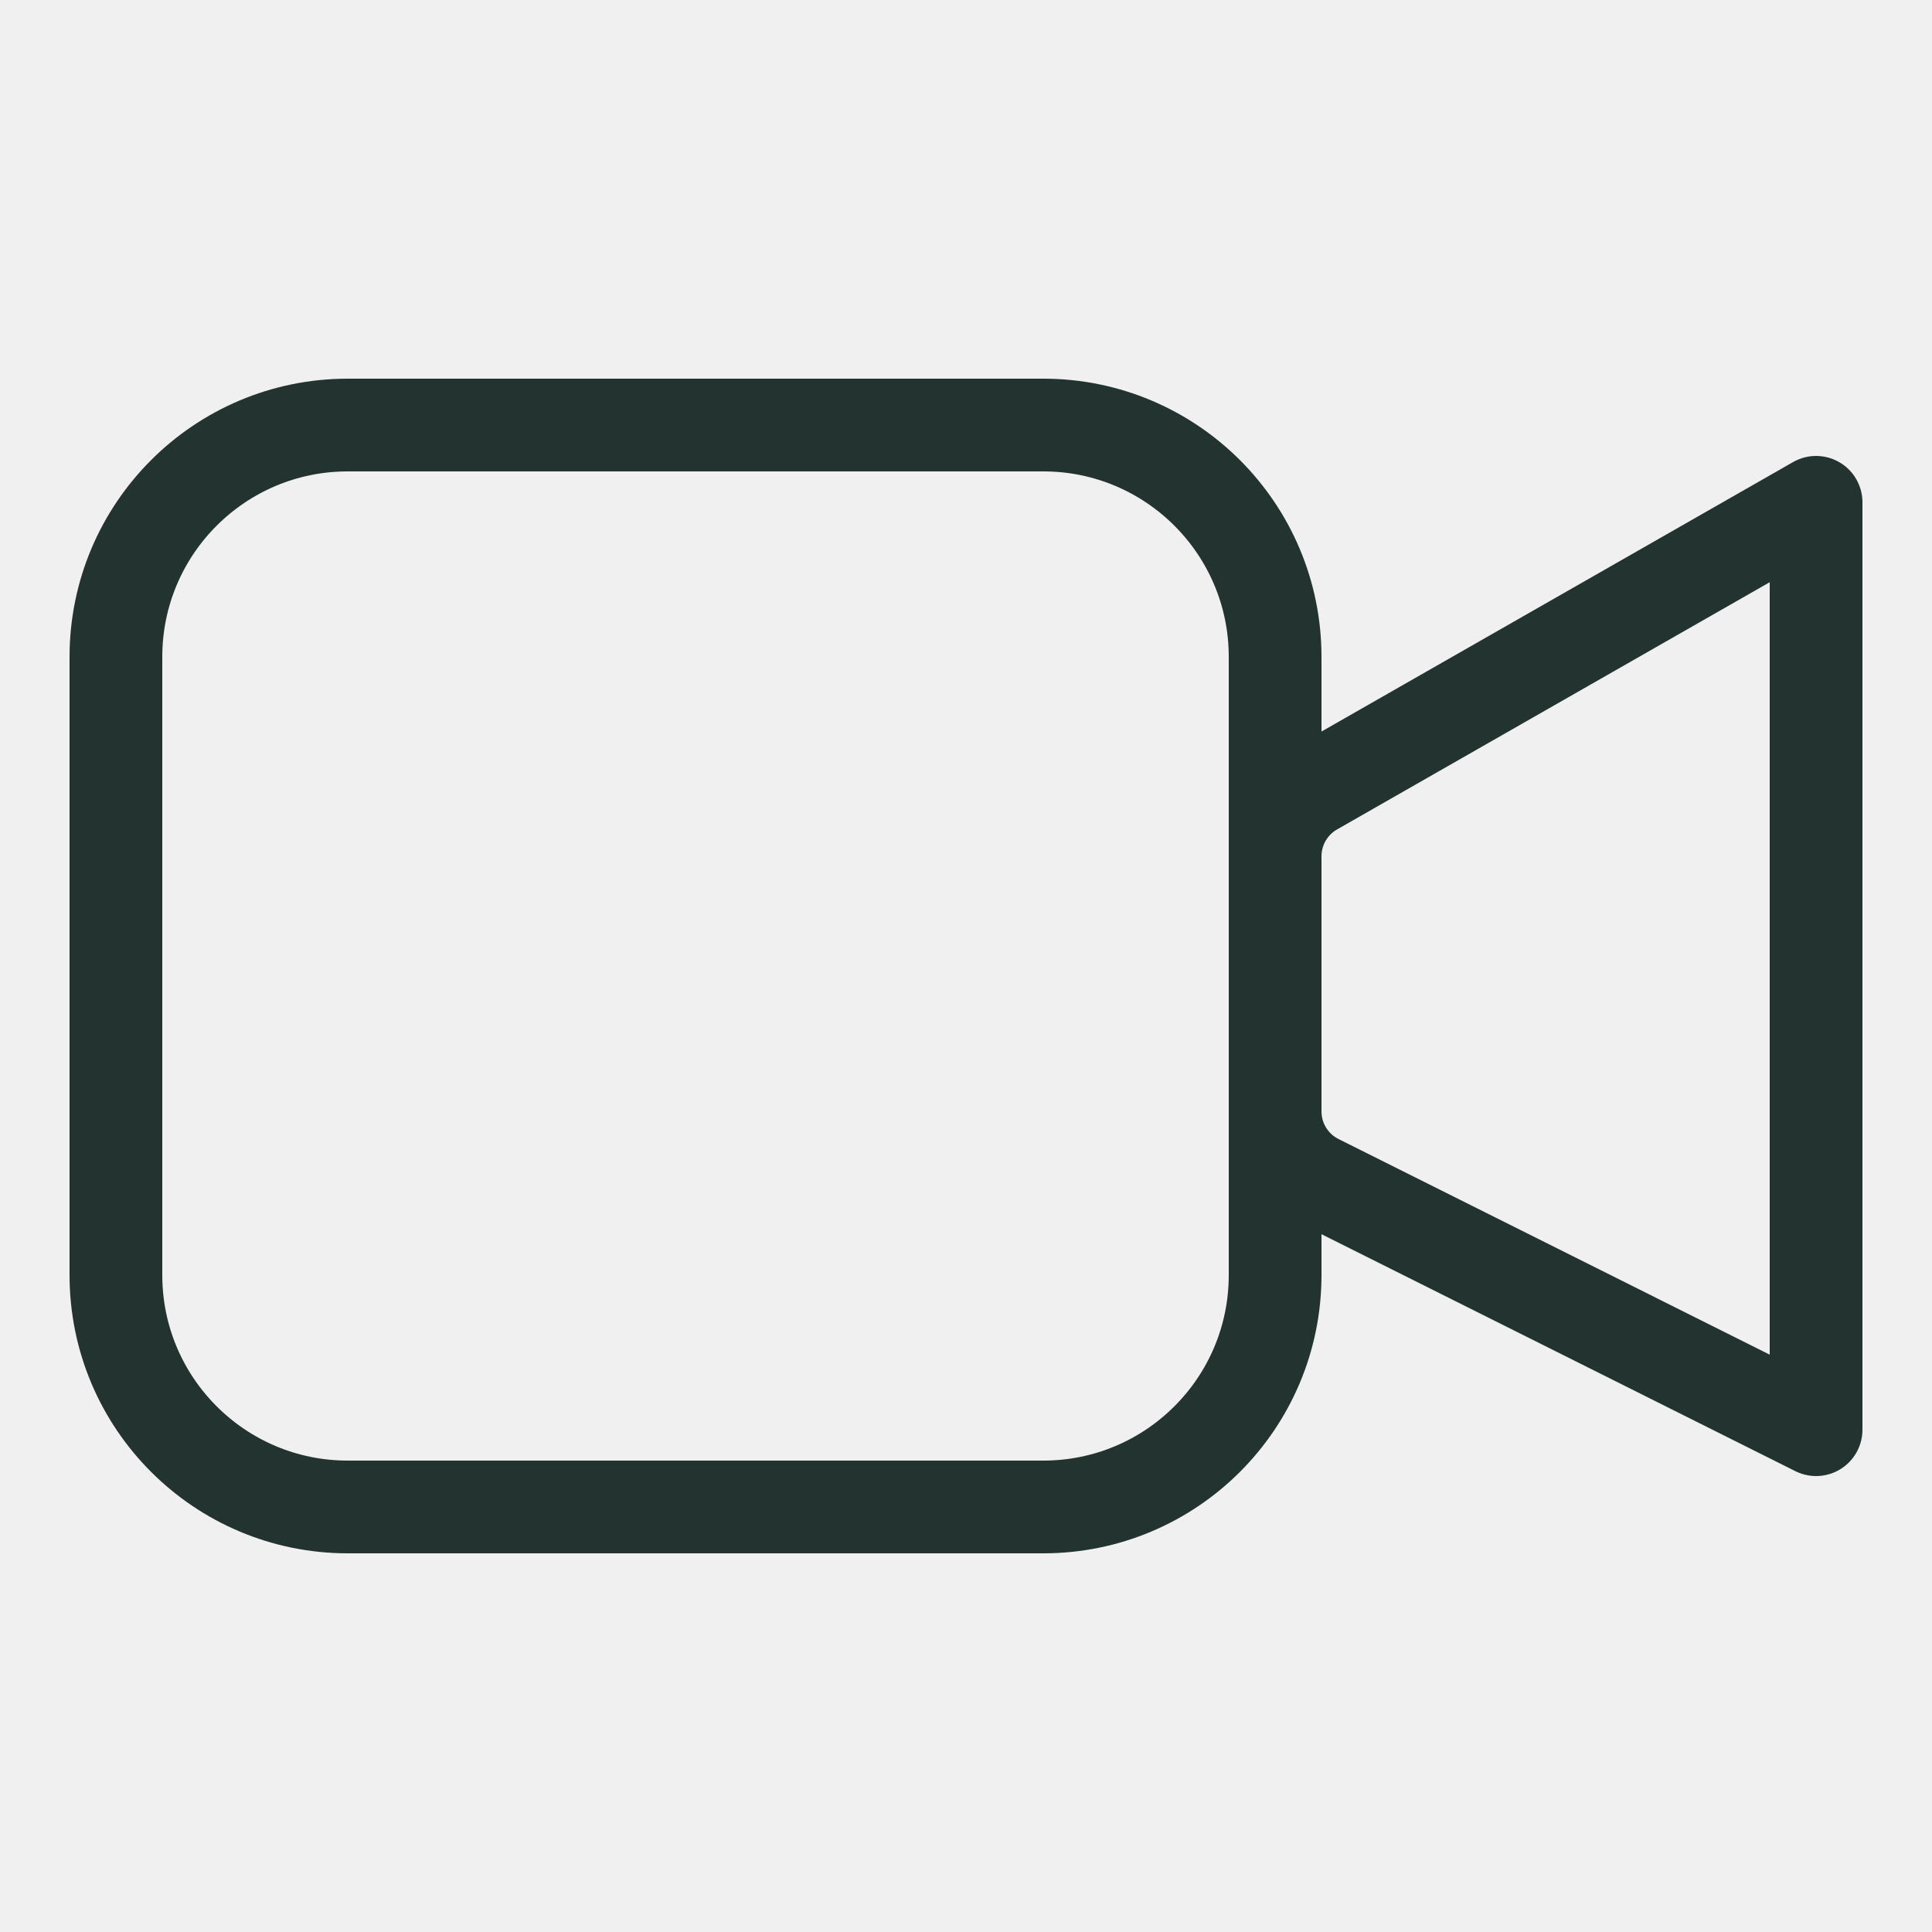
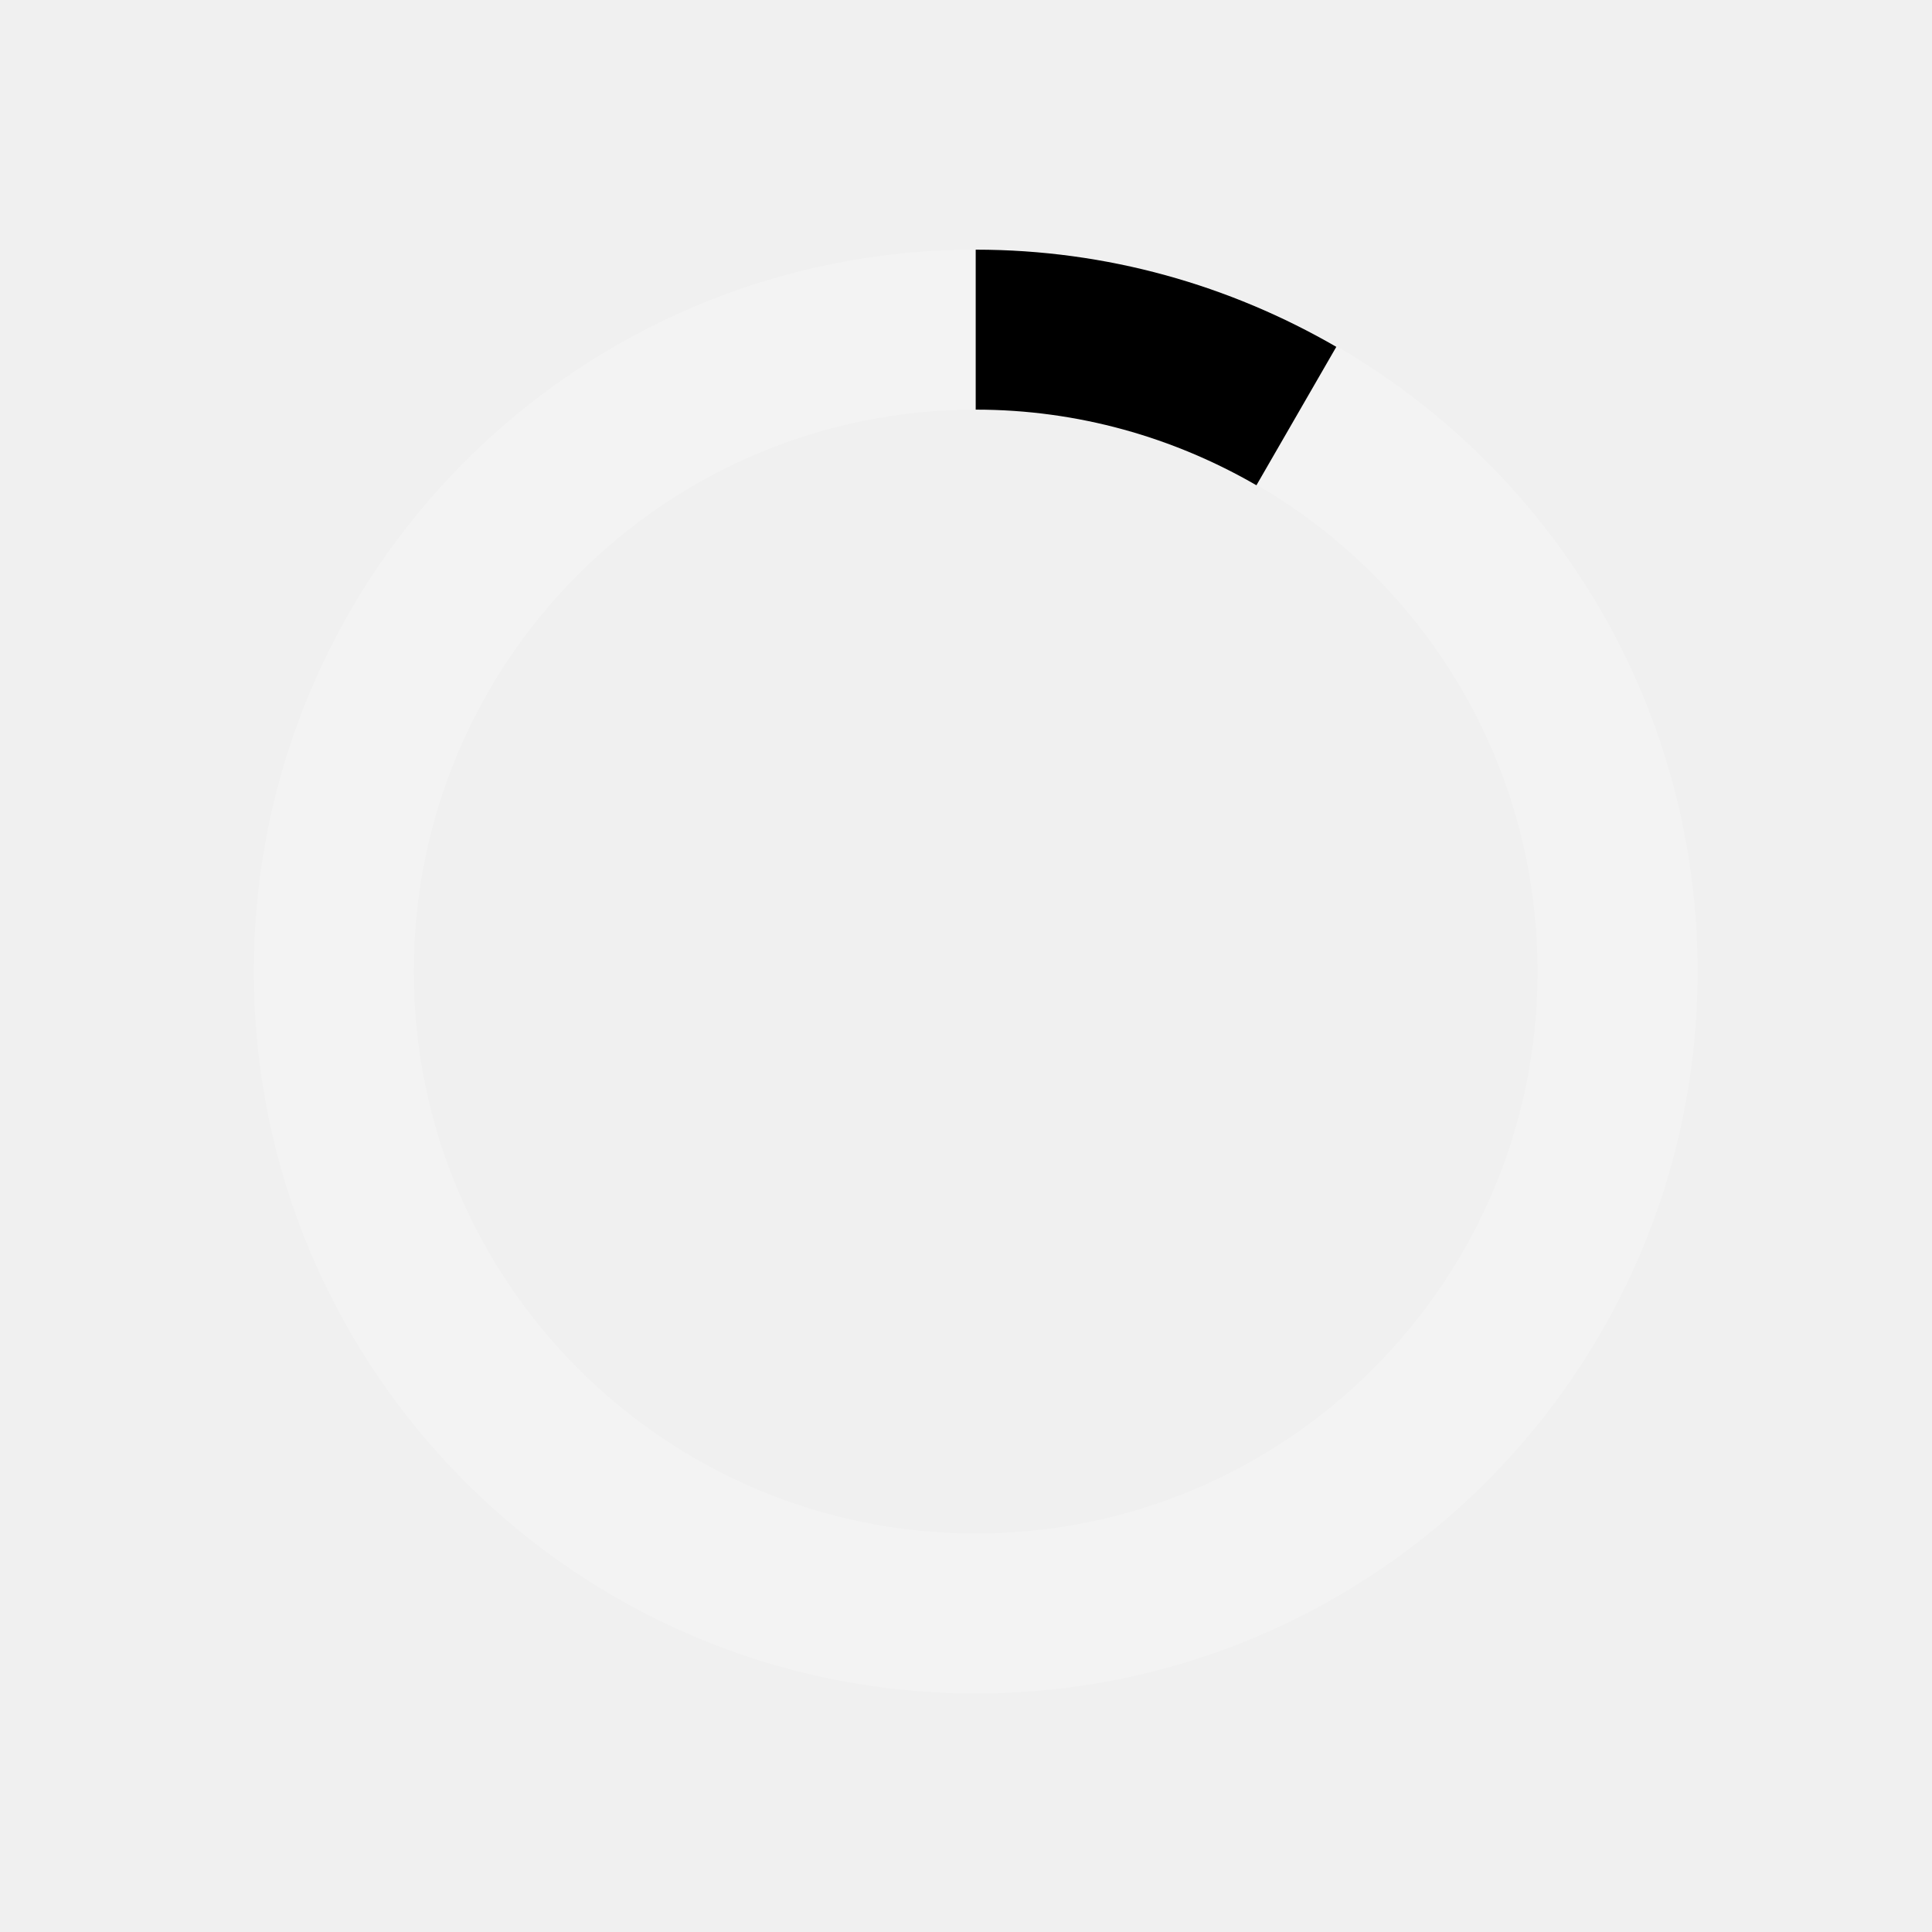
- <svg xmlns="http://www.w3.org/2000/svg" width="25" height="25" viewBox="0 0 25 25" fill="none" style="display:inline-block">
-   <g clip-path="url(#clip0_5594_141259)">
-     <rect x="1.5" y="5.5" width="15" height="14" rx="3" stroke="#223330" stroke-width="1.2" stroke-linejoin="round" />
-     <path d="M16.5 11.08C16.5 10.722 16.692 10.39 17.004 10.212L23.5 6.5V18.5L17.053 15.276C16.714 15.107 16.5 14.761 16.5 14.382V11.08Z" stroke="#223330" stroke-width="1.2" stroke-linejoin="round" />
-   </g>
-   <defs>
-     <clipPath id="clip0_5594_141259">
-       <rect width="24" height="24" fill="white" transform="translate(0.5 0.5)" />
-     </clipPath>
-   </defs>
+ <svg xmlns="http://www.w3.org/2000/svg" class="fill-current" id="loader-1" x="0px" y="0px" width="40px" height="40px" viewBox="0 0 40 40" enable-background="new 0 0 40 40" xml:space="preserve">
+   <path opacity="0.2" fill="#fff" d="M20.201,5.169c-8.254,0-14.946,6.692-14.946,14.946c0,8.255,6.692,14.946,14.946,14.946 s14.946-6.691,14.946-14.946C35.146,11.861,28.455,5.169,20.201,5.169z M20.201,31.749c-6.425,0-11.634-5.208-11.634-11.634 c0-6.425,5.209-11.634,11.634-11.634c6.425,0,11.633,5.209,11.633,11.634C31.834,26.541,26.626,31.749,20.201,31.749z" />
+   <path fill="current" d="M26.013,10.047l1.654-2.866c-2.198-1.272-4.743-2.012-7.466-2.012h0v3.312h0 C22.32,8.481,24.301,9.057,26.013,10.047z">
+     <animateTransform attributeType="xml" attributeName="transform" type="rotate" from="0 20 20" to="360 20 20" dur="0.5s" repeatCount="indefinite" />
+   </path>
</svg>
